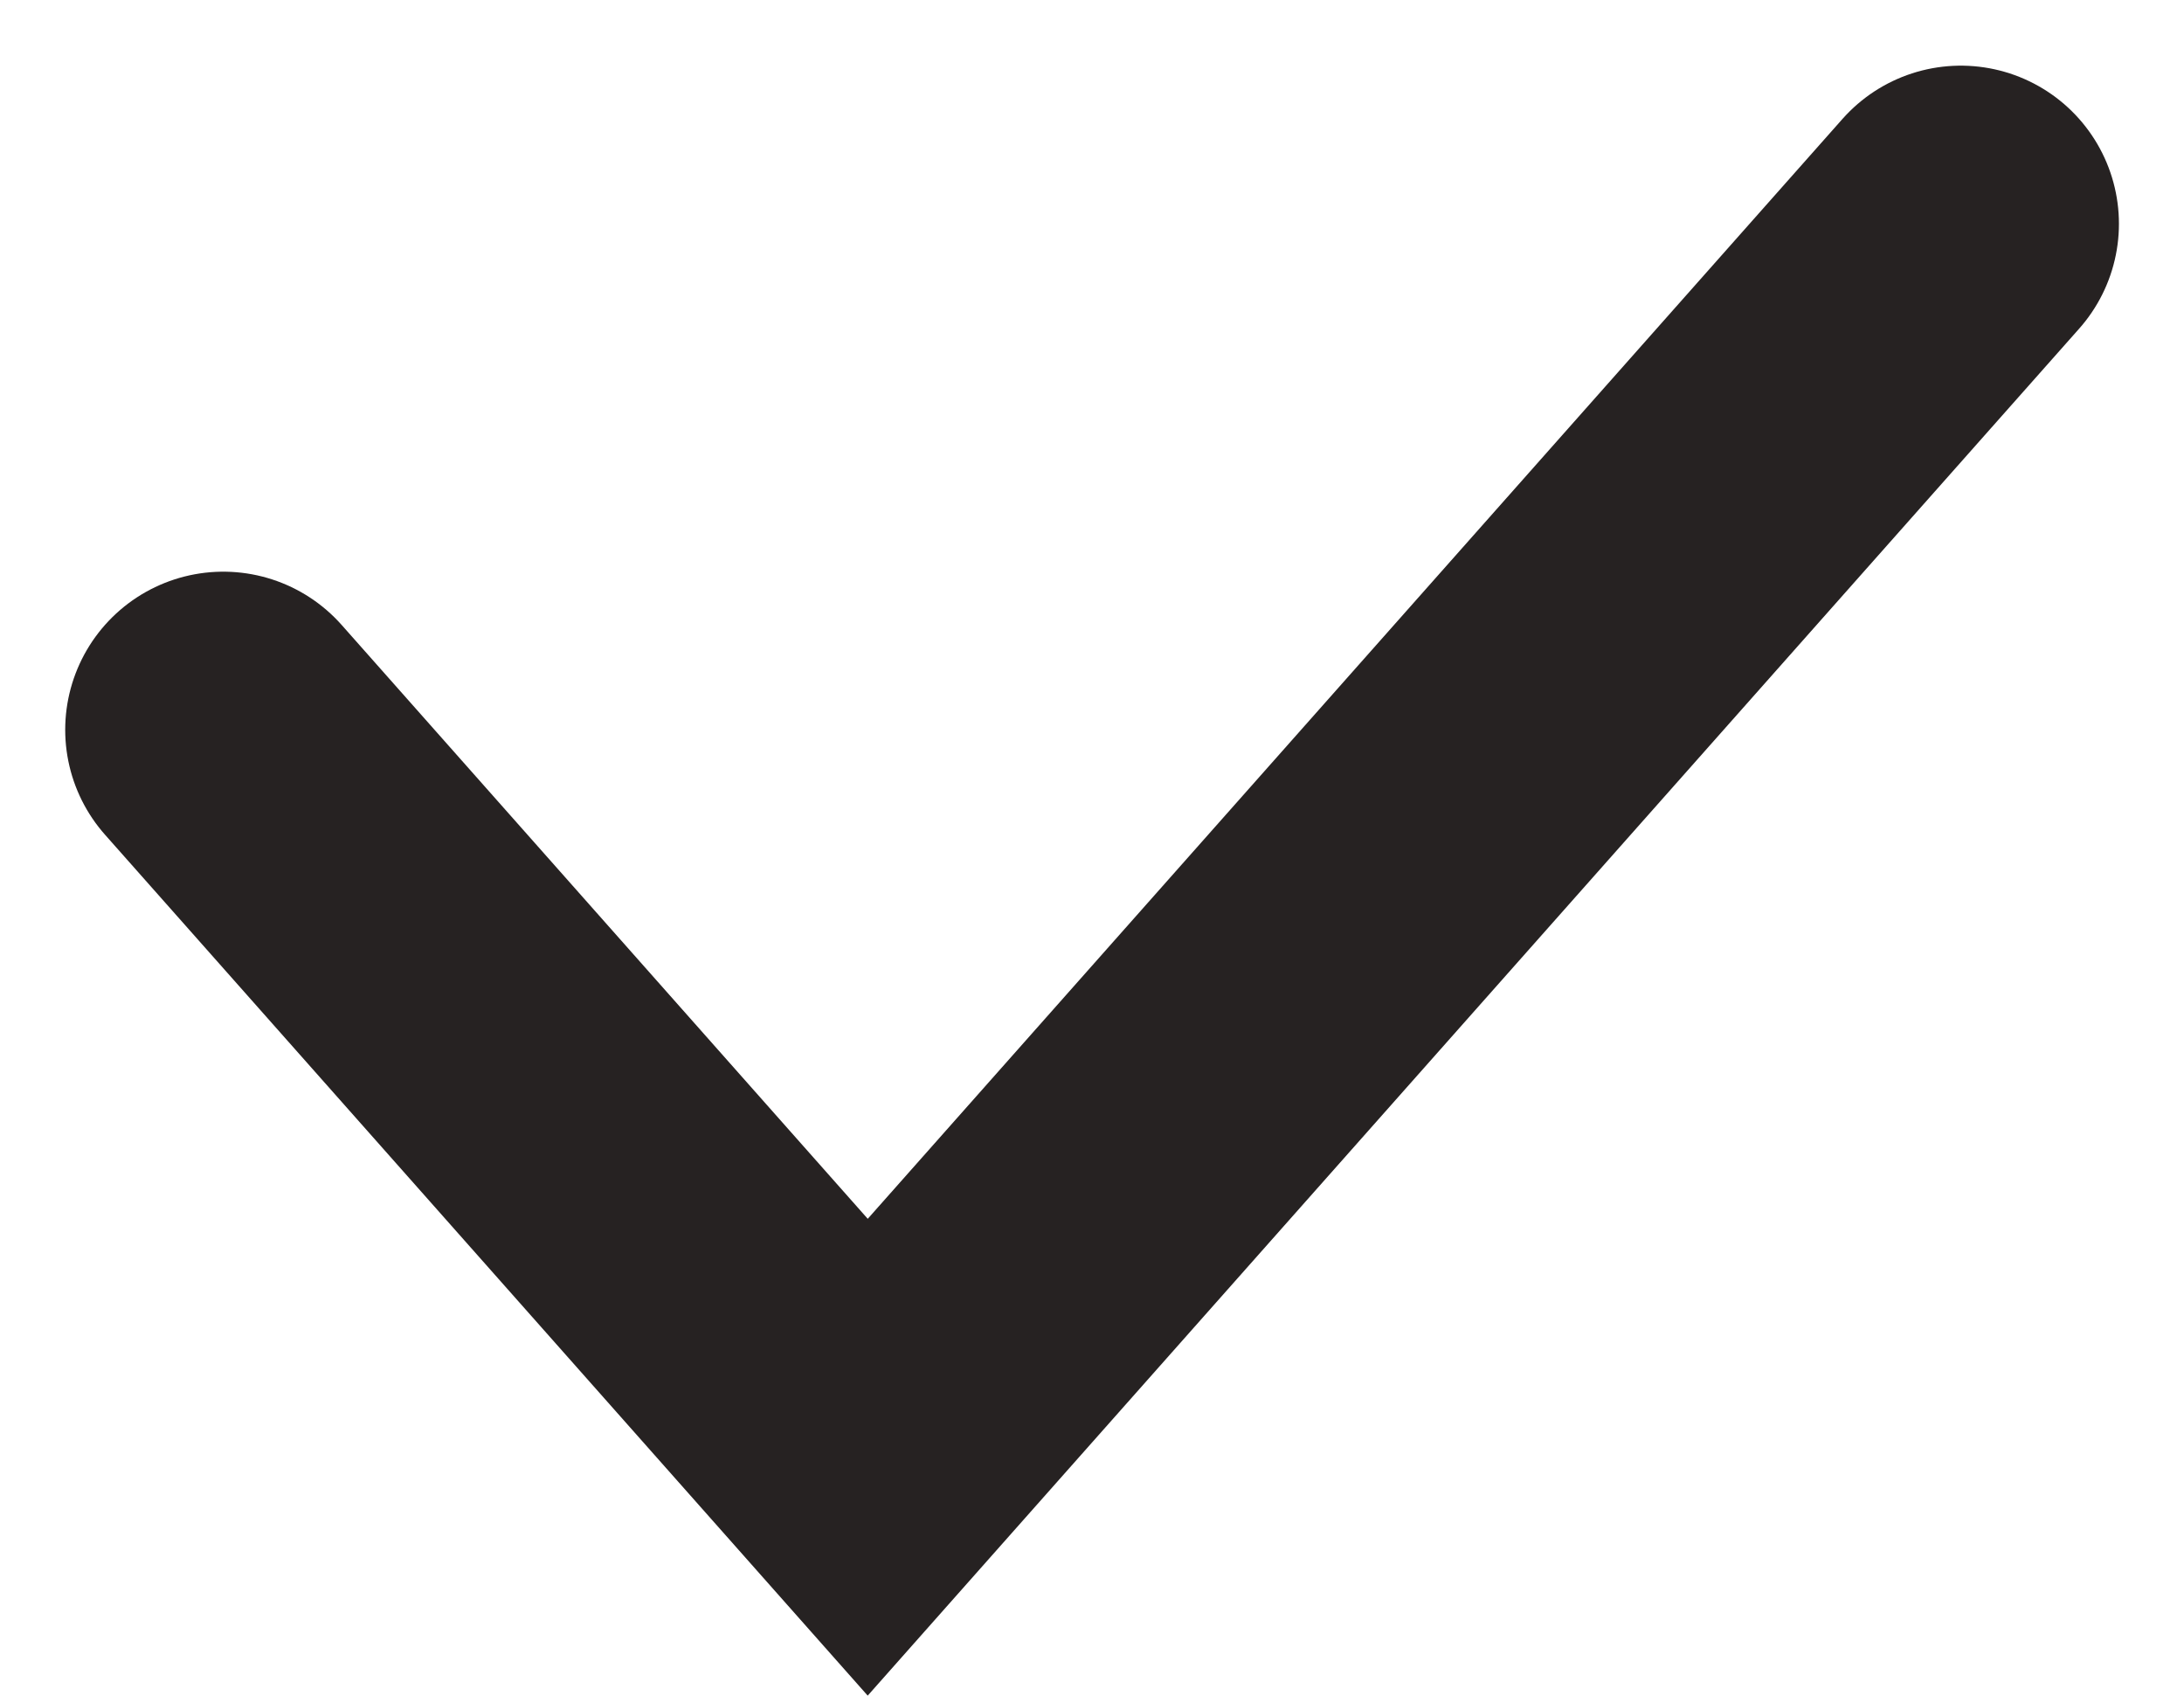
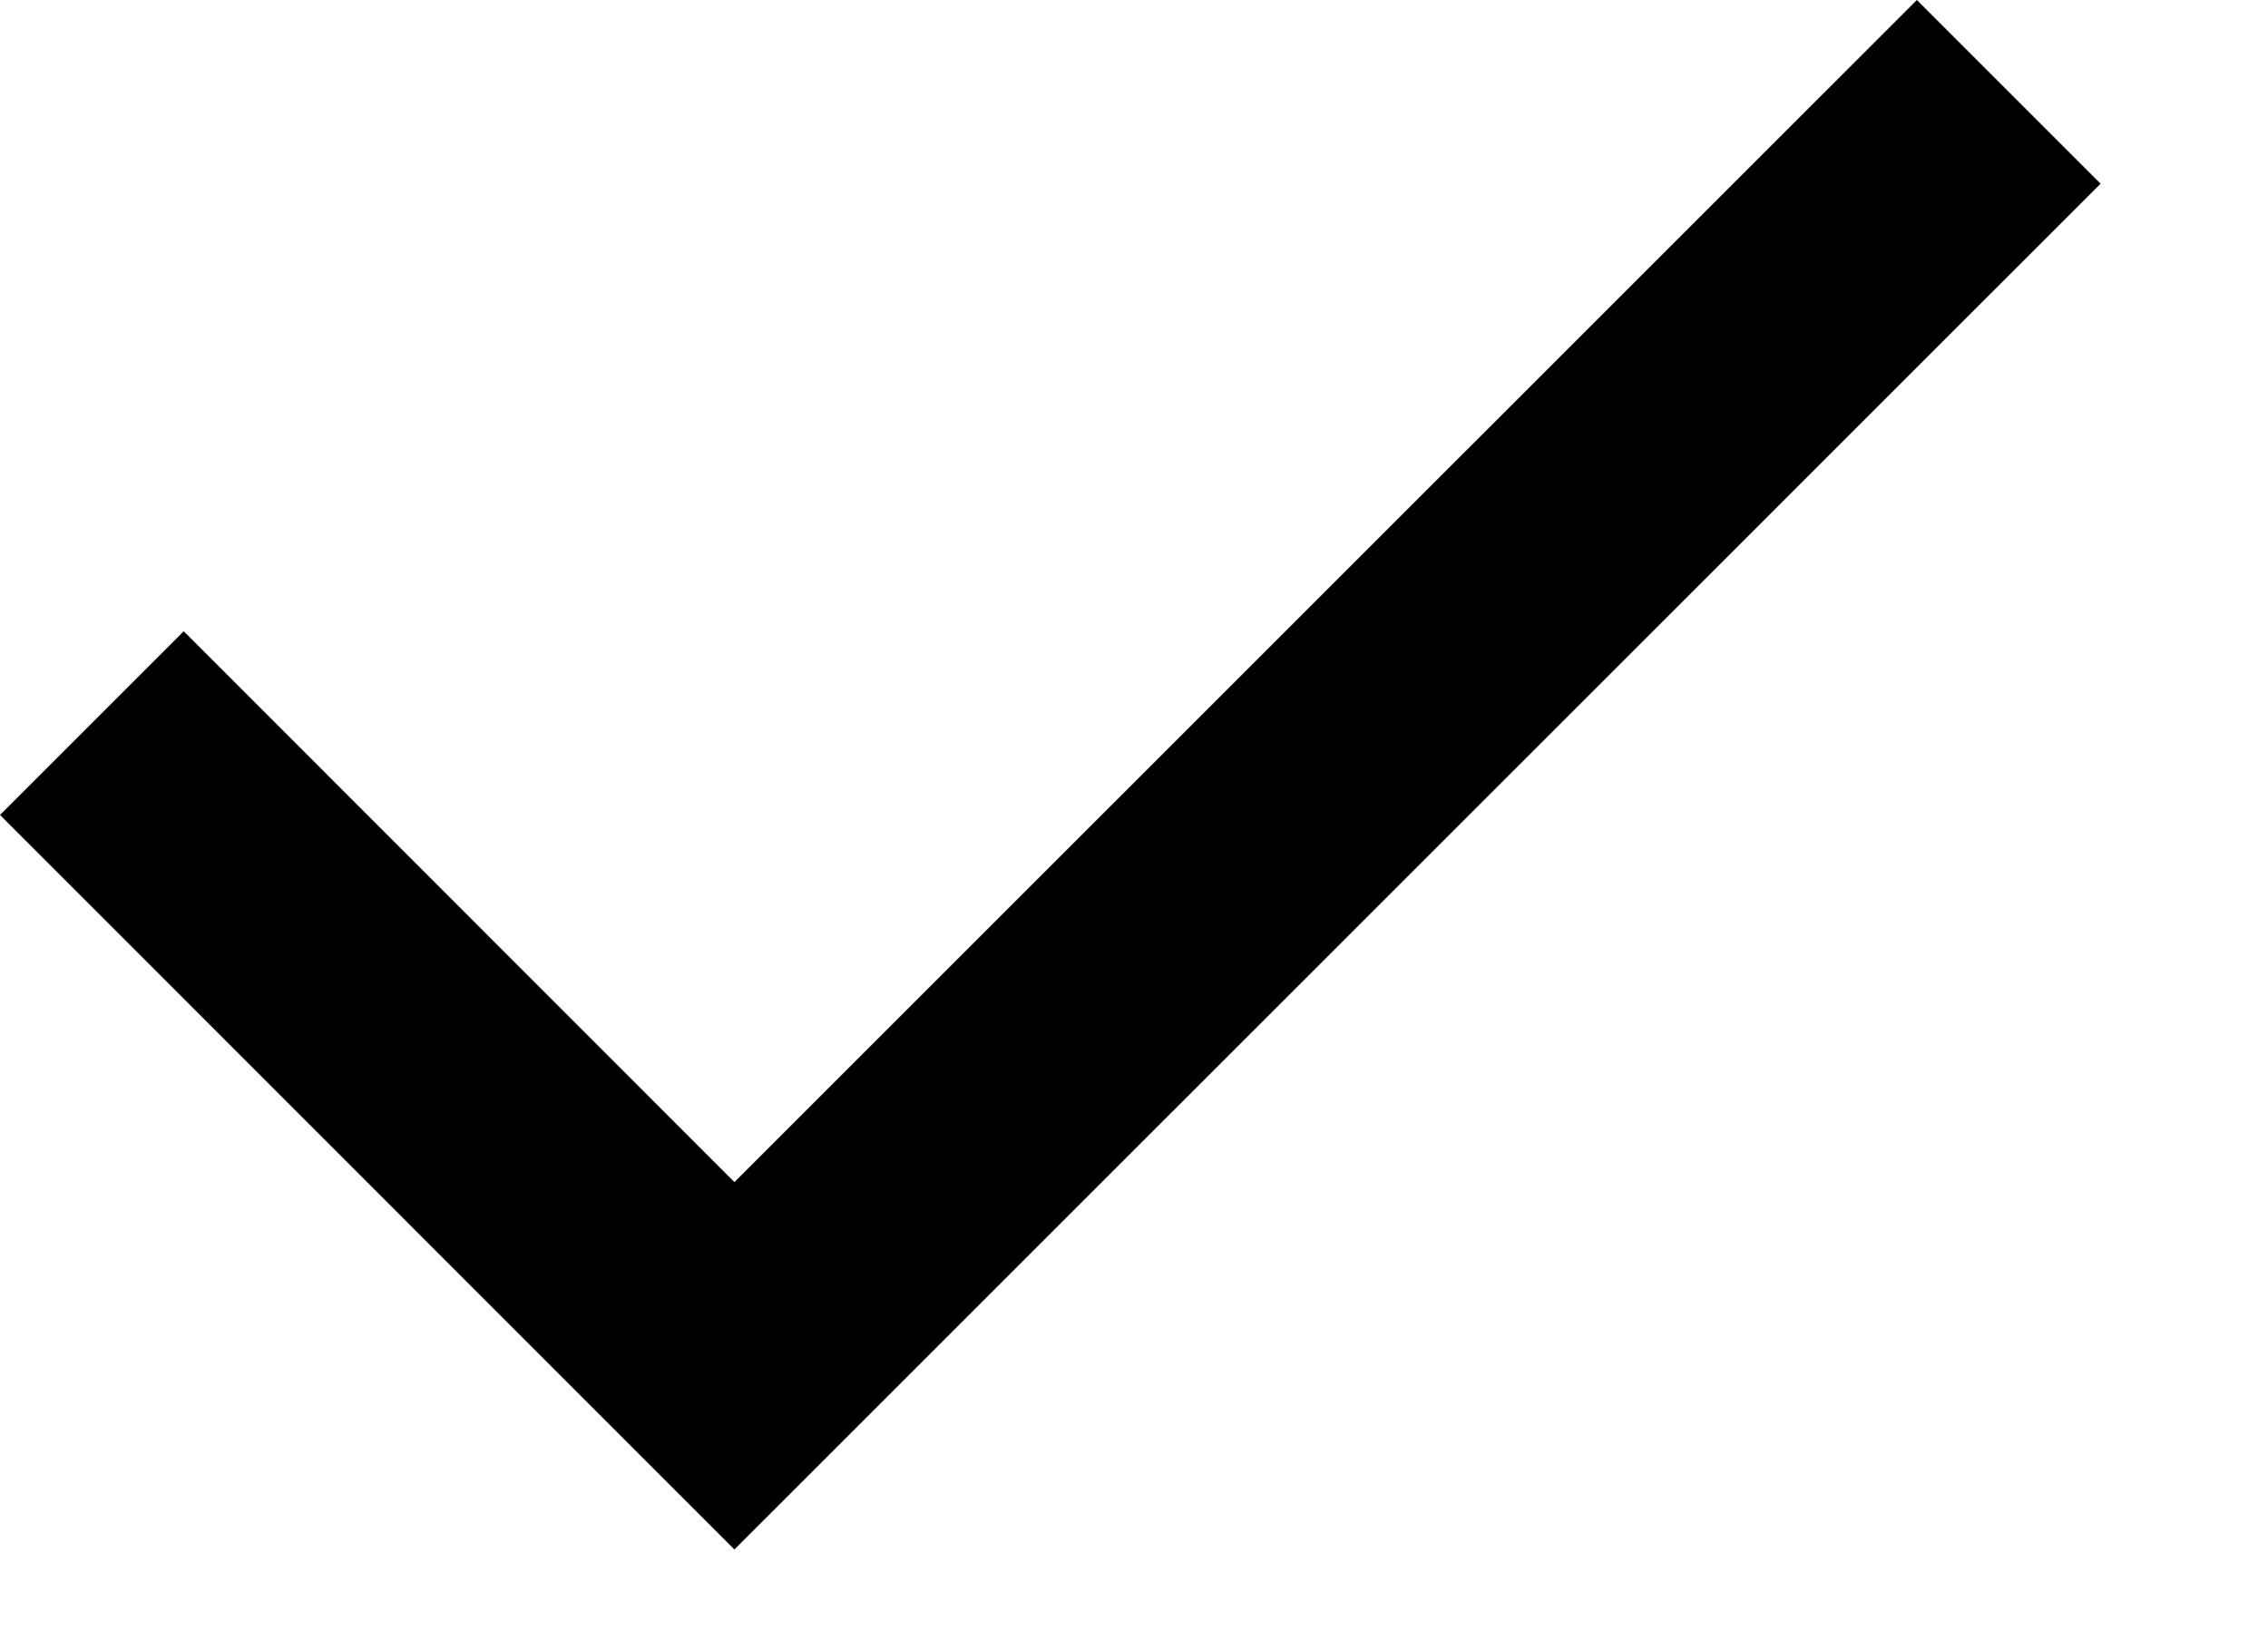
- <svg xmlns="http://www.w3.org/2000/svg" width="6.907" height="5.362" viewBox="0 0 6.907 5.362">
-   <path id="Path_134" data-name="Path 134" d="M-5694.139-9217.918l2.038,2.3,3.457-3.9" transform="translate(5694.845 9220.226)" fill="none" stroke="#262222" stroke-linecap="round" stroke-width="1" />
+ <svg xmlns="http://www.w3.org/2000/svg" width="11" height="8" viewBox="0 0 11 8" fill="none">
+   <path d="M3.562 7.516L0 3.953L0.891 3.062L3.562 5.734L9.297 0L10.188 0.891L3.562 7.516Z" fill="black" />
</svg>
